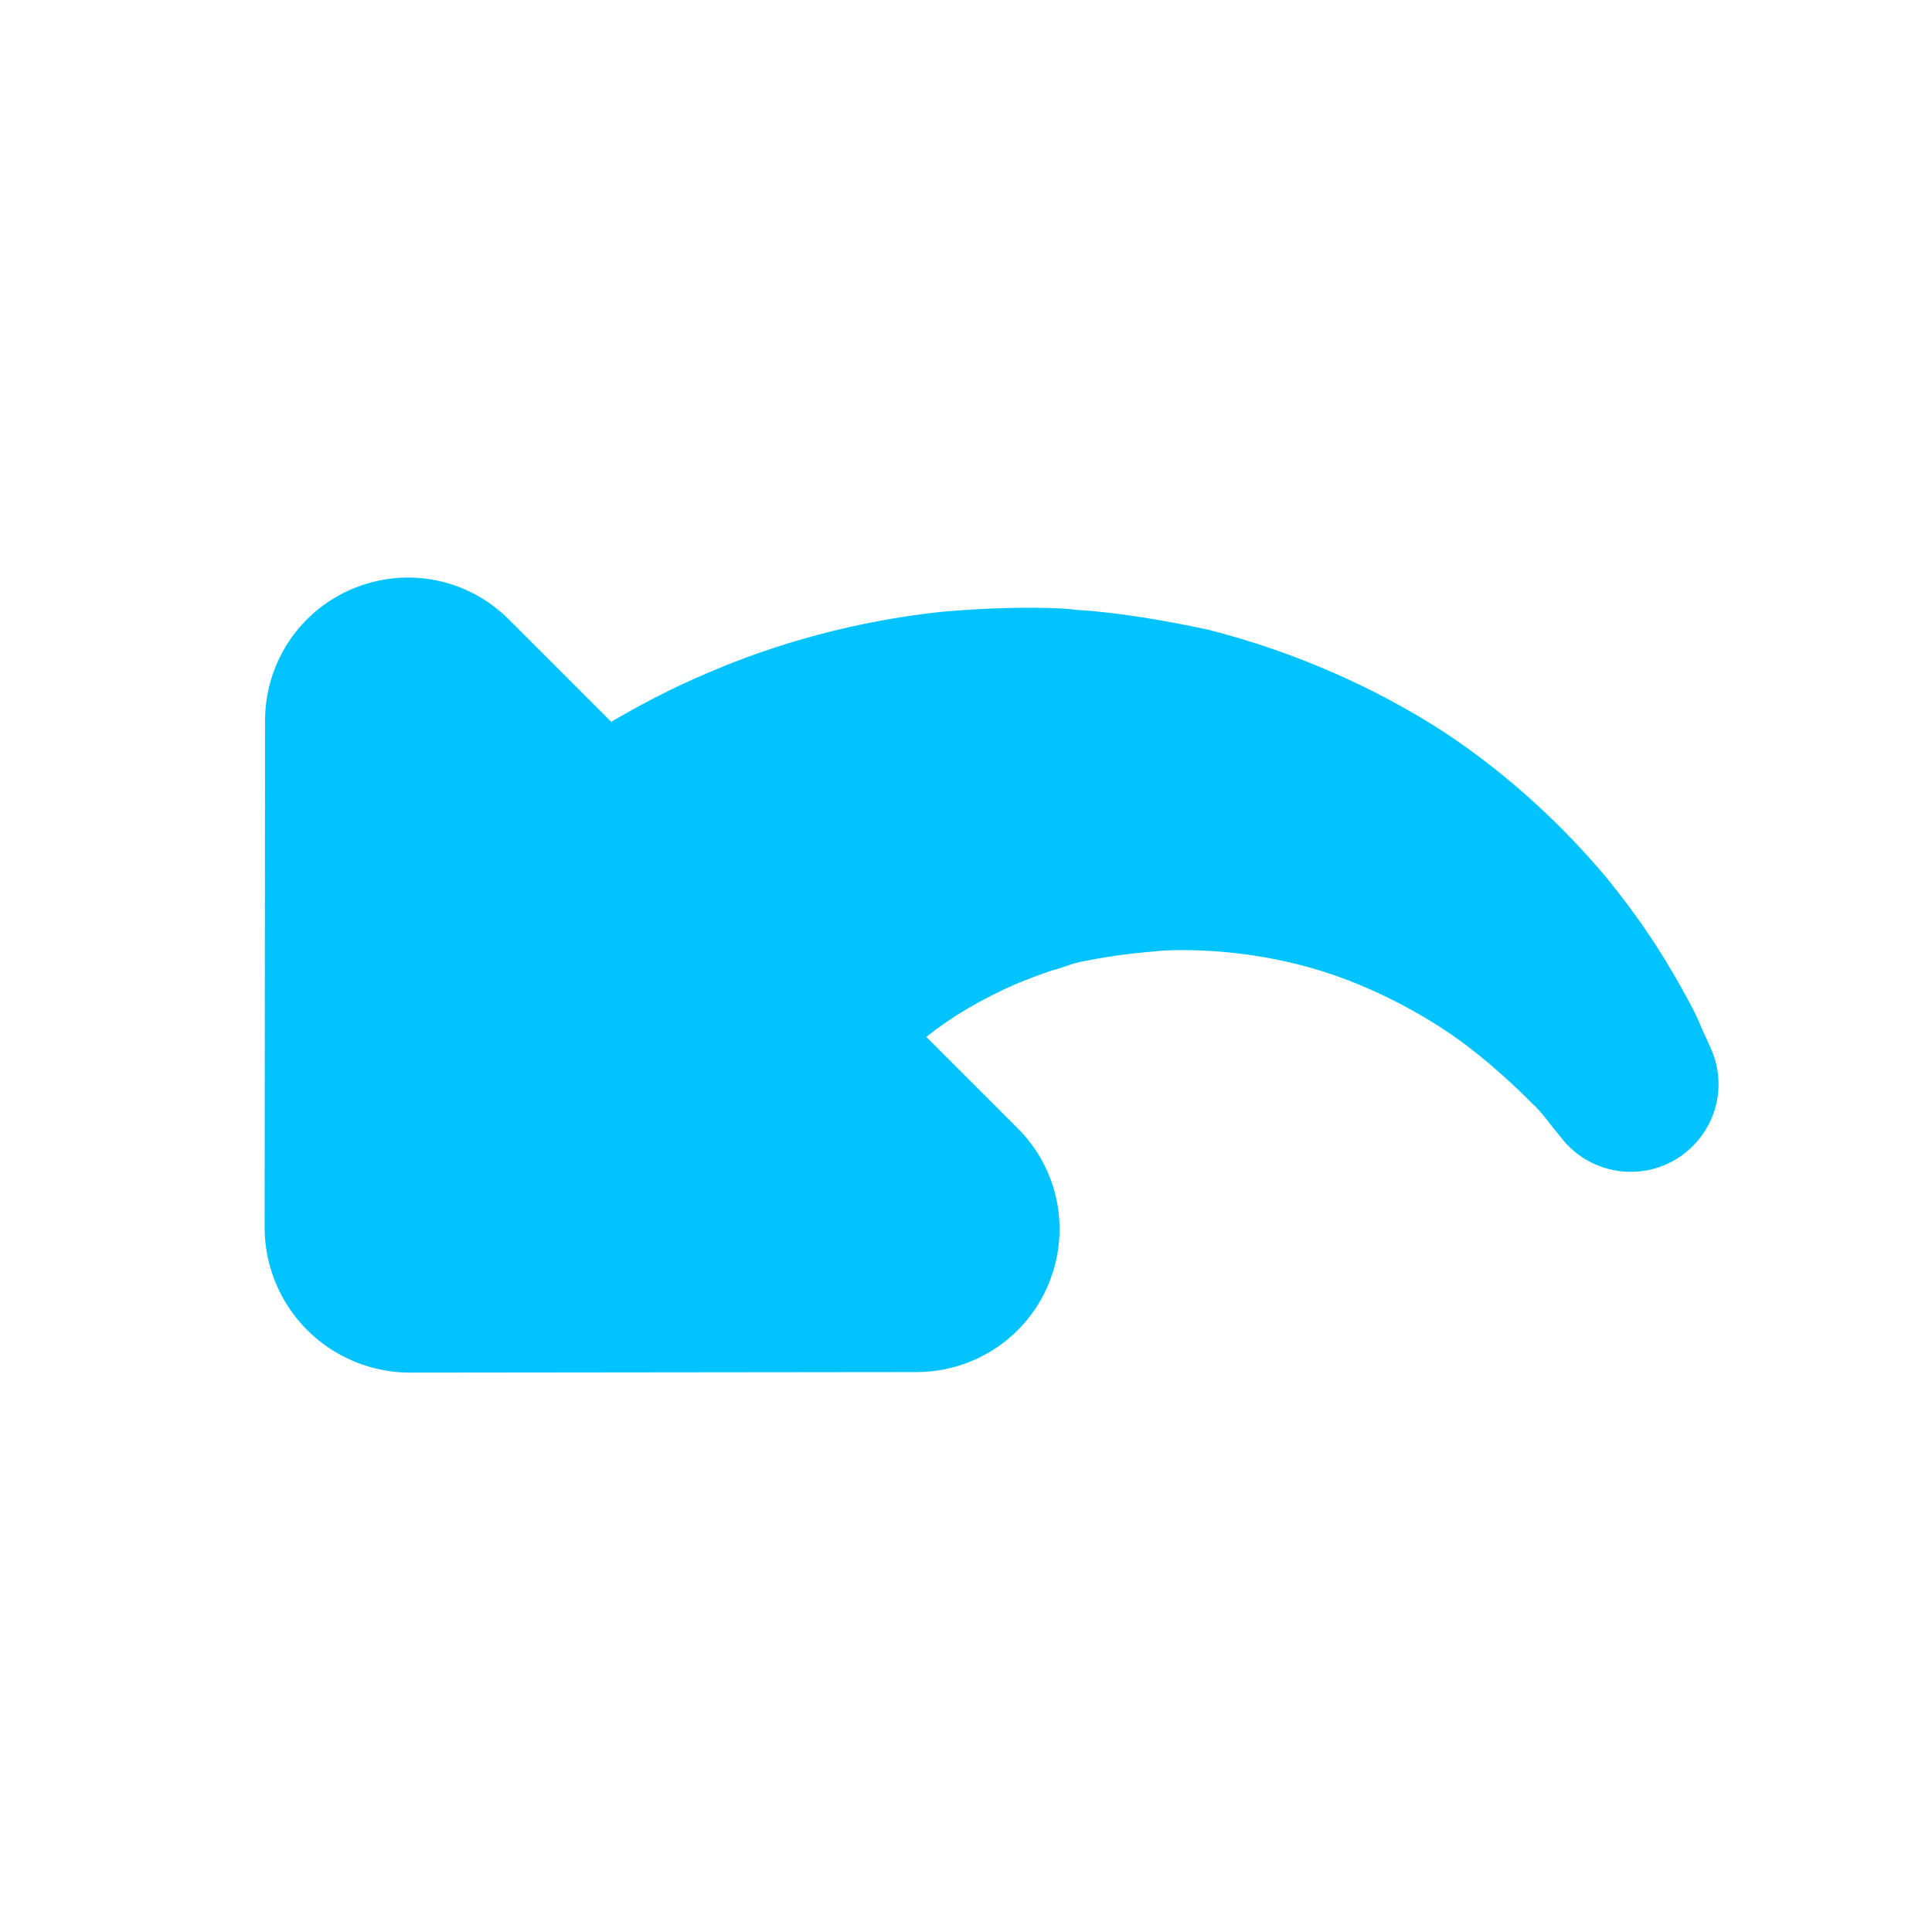
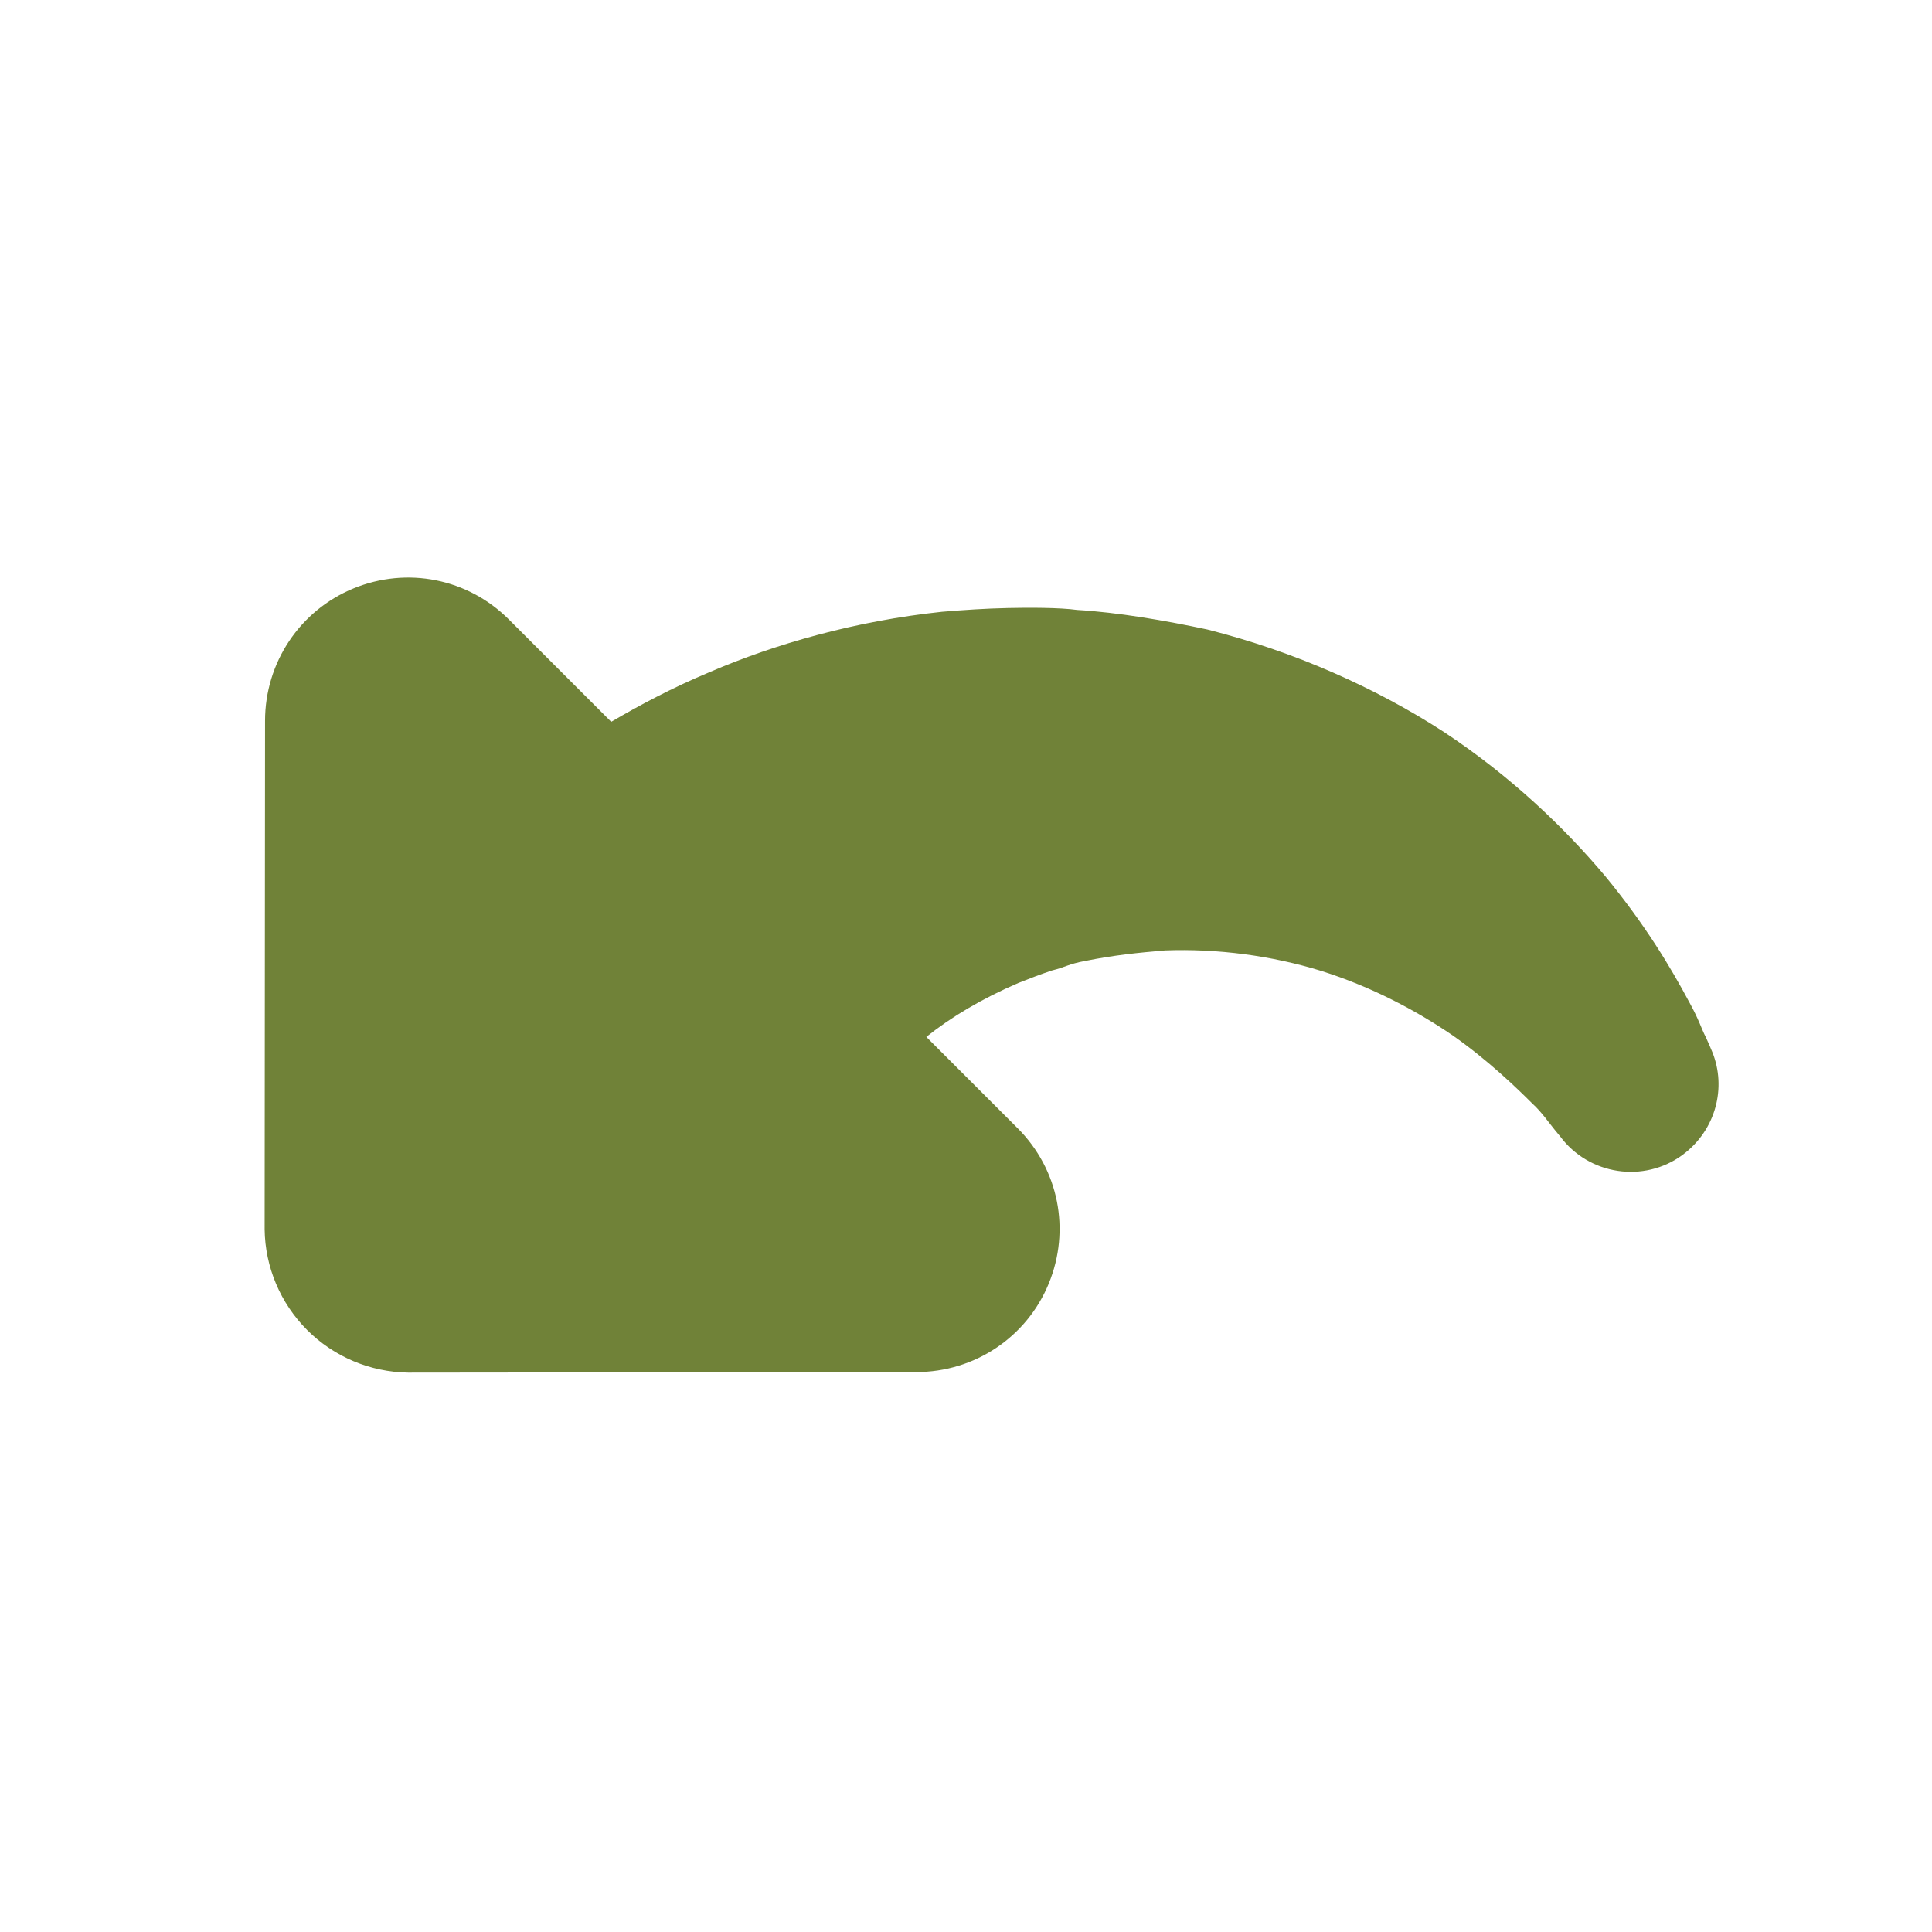
<svg xmlns="http://www.w3.org/2000/svg" width="20px" height="20px" viewBox="0 0 20 20" version="1.1">
  <defs />
  <g id="Page-1" stroke="none" stroke-width="1" fill="none" fill-rule="evenodd">
-     <g id="undo" fill="#00c3ff">
+     <g id="undo" fill="#708238">
      <path d="M15.558,12.77 L11.84,16.494 C11.561,16.767 11.183,16.921 10.79,16.921 C10.399,16.921 10.021,16.767 9.74,16.494 L6.024,12.77 C5.597,12.343 5.471,11.706 5.702,11.153 C5.933,10.6 6.465,10.243 7.067,10.243 L8.404,10.243 C8.369,9.921 8.278,9.557 8.124,9.172 C8.076,9.06 8.026,8.948 7.97,8.836 C7.893,8.71 7.901,8.675 7.795,8.521 C7.627,8.269 7.473,8.08 7.29,7.863 C6.92,7.464 6.472,7.121 5.996,6.869 C5.513,6.617 5.009,6.463 4.561,6.379 C4.12,6.302 3.714,6.295 3.476,6.295 C3.357,6.288 3.203,6.316 3.126,6.323 C3.042,6.33 2.993,6.337 2.993,6.337 C2.496,6.386 2.048,6.022 1.999,5.525 C1.957,5.105 2.202,4.727 2.573,4.587 C2.573,4.587 2.622,4.566 2.699,4.538 C2.79,4.51 2.874,4.461 3.07,4.405 C3.462,4.286 3.959,4.16 4.61,4.097 C5.254,4.041 6.031,4.055 6.851,4.223 C7.669,4.398 8.53,4.727 9.328,5.203 C9.706,5.448 10.112,5.735 10.427,6.015 C10.567,6.12 10.805,6.358 10.945,6.505 C11.106,6.673 11.253,6.841 11.401,7.016 C11.967,7.716 12.387,8.472 12.66,9.158 C12.821,9.55 12.933,9.921 13.017,10.243 L14.515,10.243 C15.117,10.243 15.649,10.6 15.88,11.153 C16.111,11.706 15.985,12.343 15.558,12.77" id="Fill-1" transform="translate(8.994247, 10.49425) scale(-1, 1) rotate(-45) translate(-8.994247, -10.49425) " />
    </g>
  </g>
</svg>
